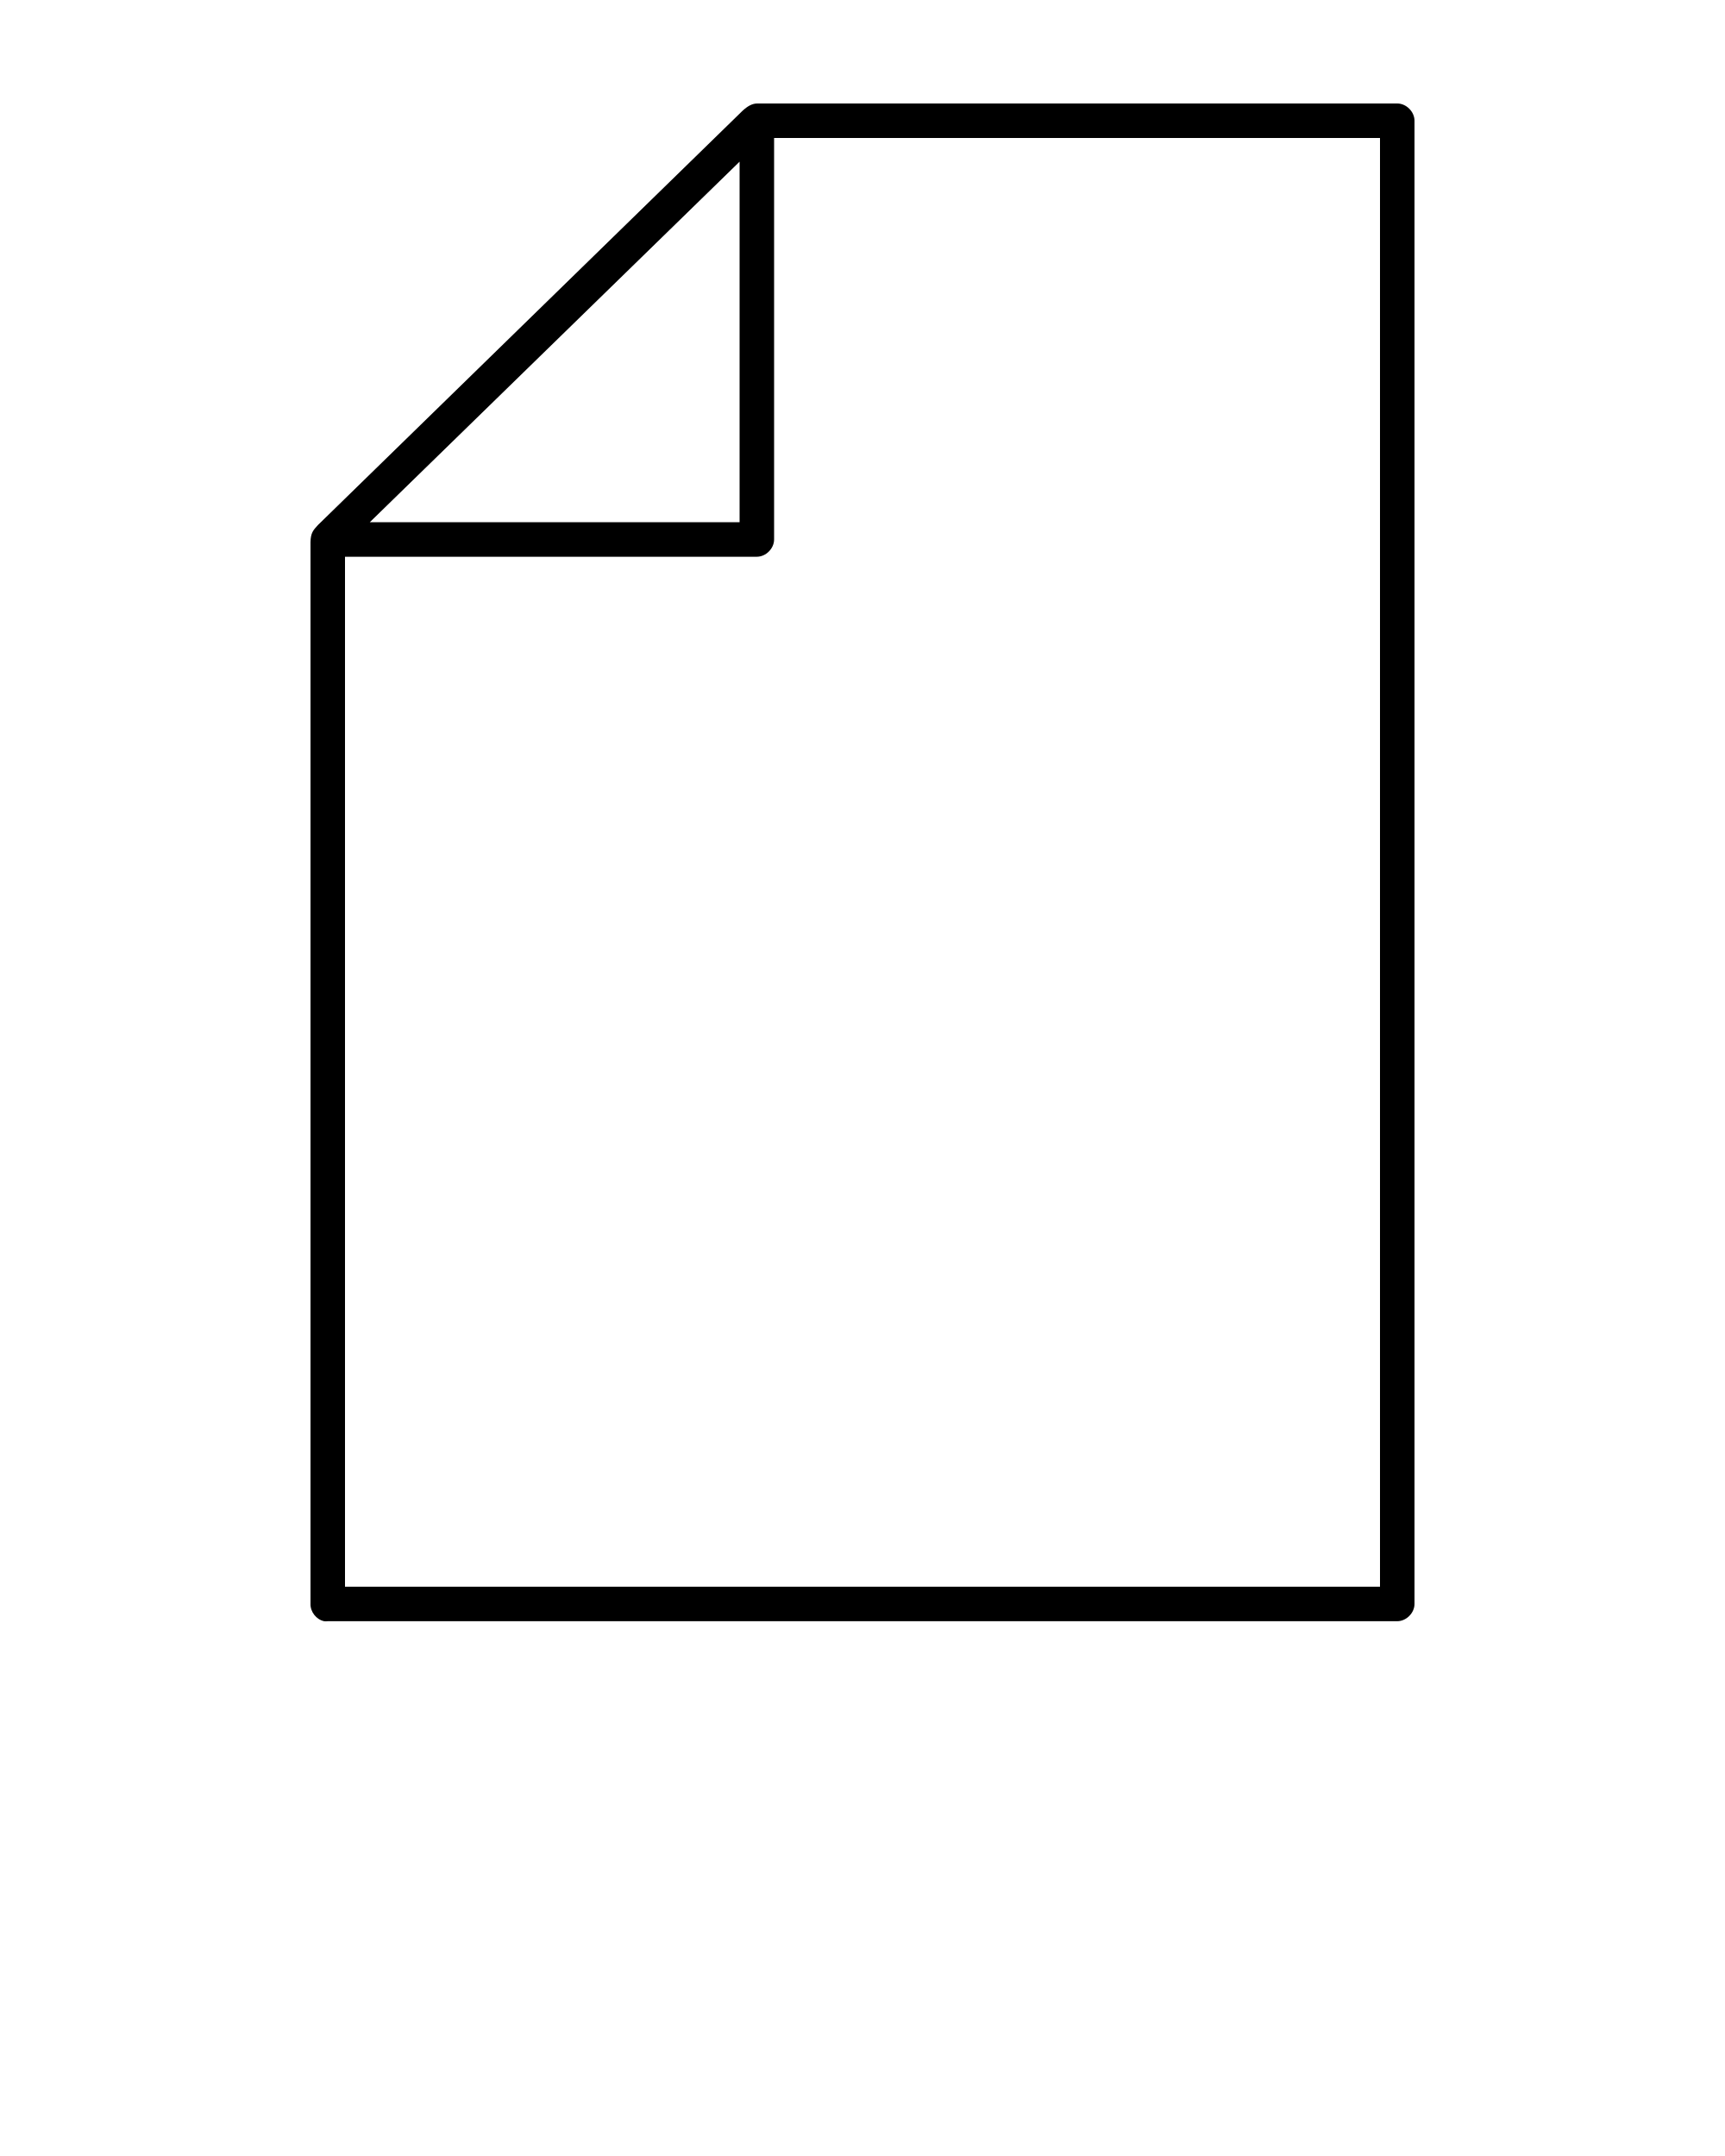
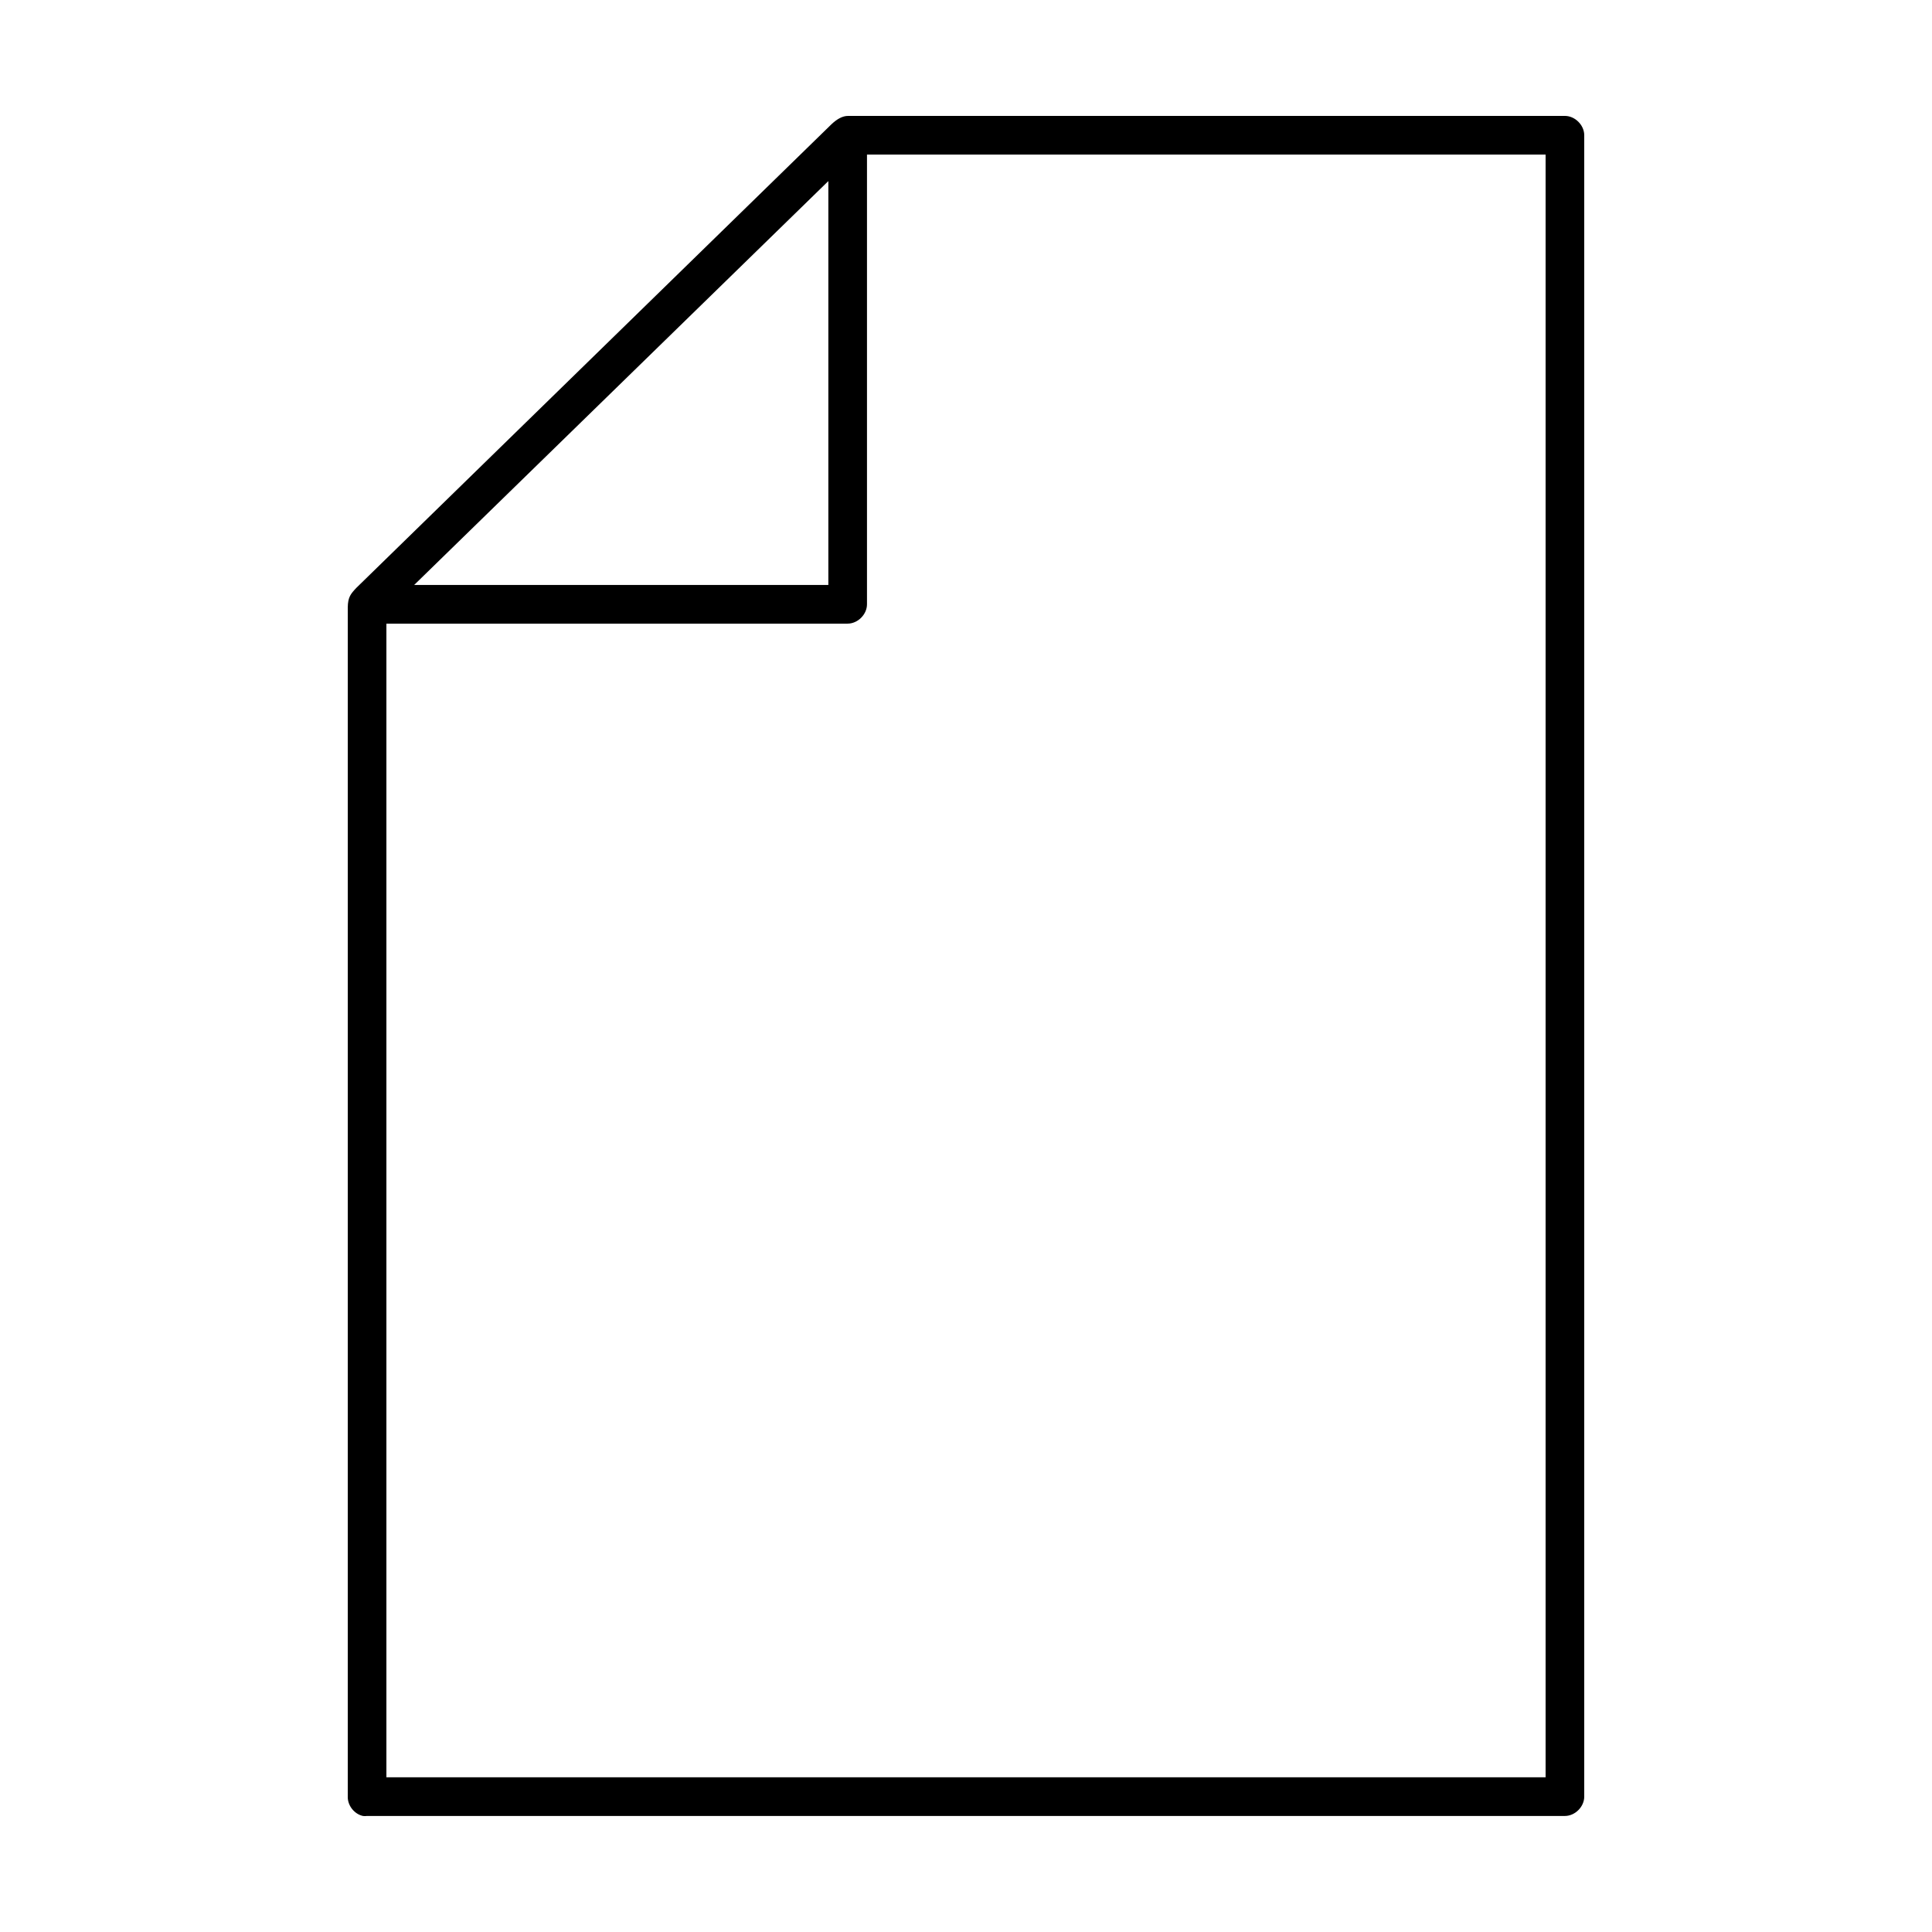
- <svg xmlns="http://www.w3.org/2000/svg" version="1.1" viewBox="0 0 100 125" x="0px" y="0px">
+ <svg xmlns="http://www.w3.org/2000/svg" version="1.1" viewBox="0 0 100 100" x="0px" y="0px">
  <g transform="translate(0,-952.3622)">
    <path d="m 18.781,1046.355 c -0.447,-0.1 -0.792,-0.542 -0.781,-1 l 0,-61.558 c 0.01,-0.536 0.154,-0.694 0.437,-1 l 24.594,-23.998 c 0.298,-0.281 0.58,-0.44 0.875,-0.437 l 37.094,0 c 0.524,0 1,0.476 1,1 l 0,85.994 c 0,0.524 -0.476,1 -1,1 l -62,0 c -0.073,0.01 -0.146,0.01 -0.219,0 z m 1.219,-2 60,0 0,-83.994 -35.125,0 0,23.28 c 0,0.524 -0.476,1 -1,1 l -23.875,0 z m 1.437,-61.715 21.438,0 0,-20.905 z" display="inline" fill="#000000" fill-opacity="1" fill-rule="evenodd" marker="none" overflow="visible" stroke="none" style="text-indent:0;text-transform:none;direction:ltr;block-progression:tb;baseline-shift:baseline;color:#000000;enable-background:accumulate;" visibility="visible" />
  </g>
</svg>
